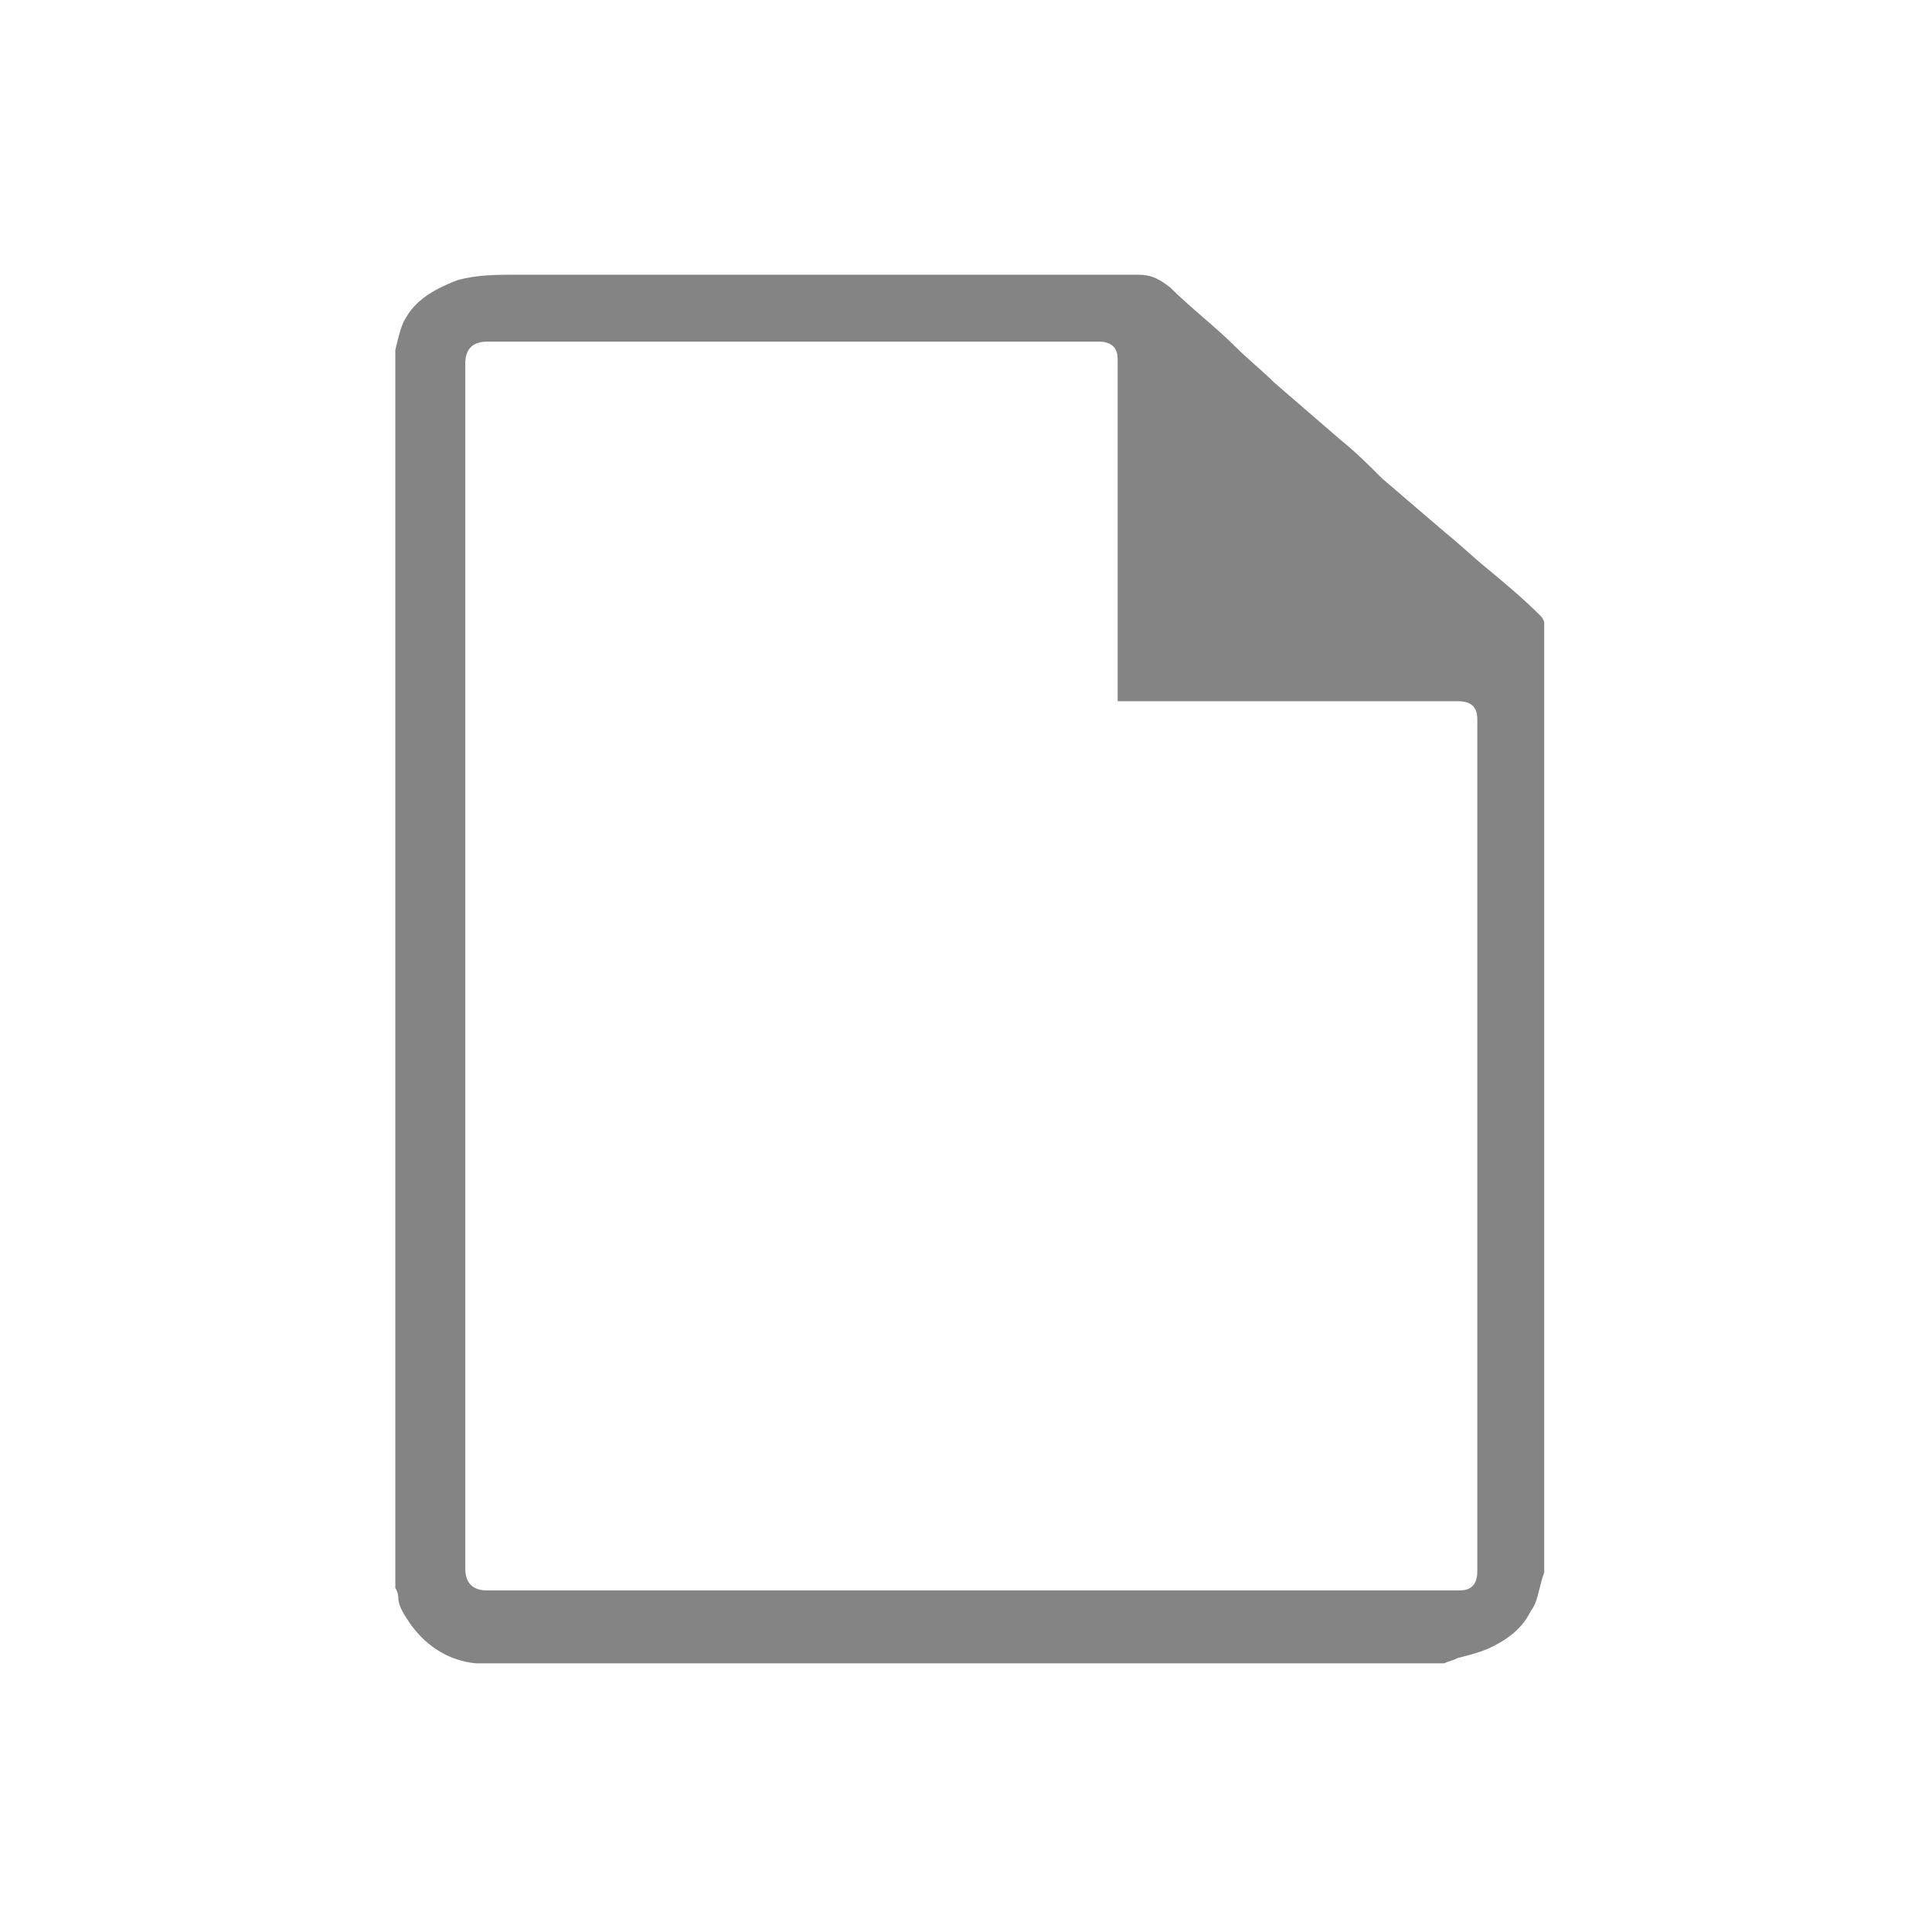
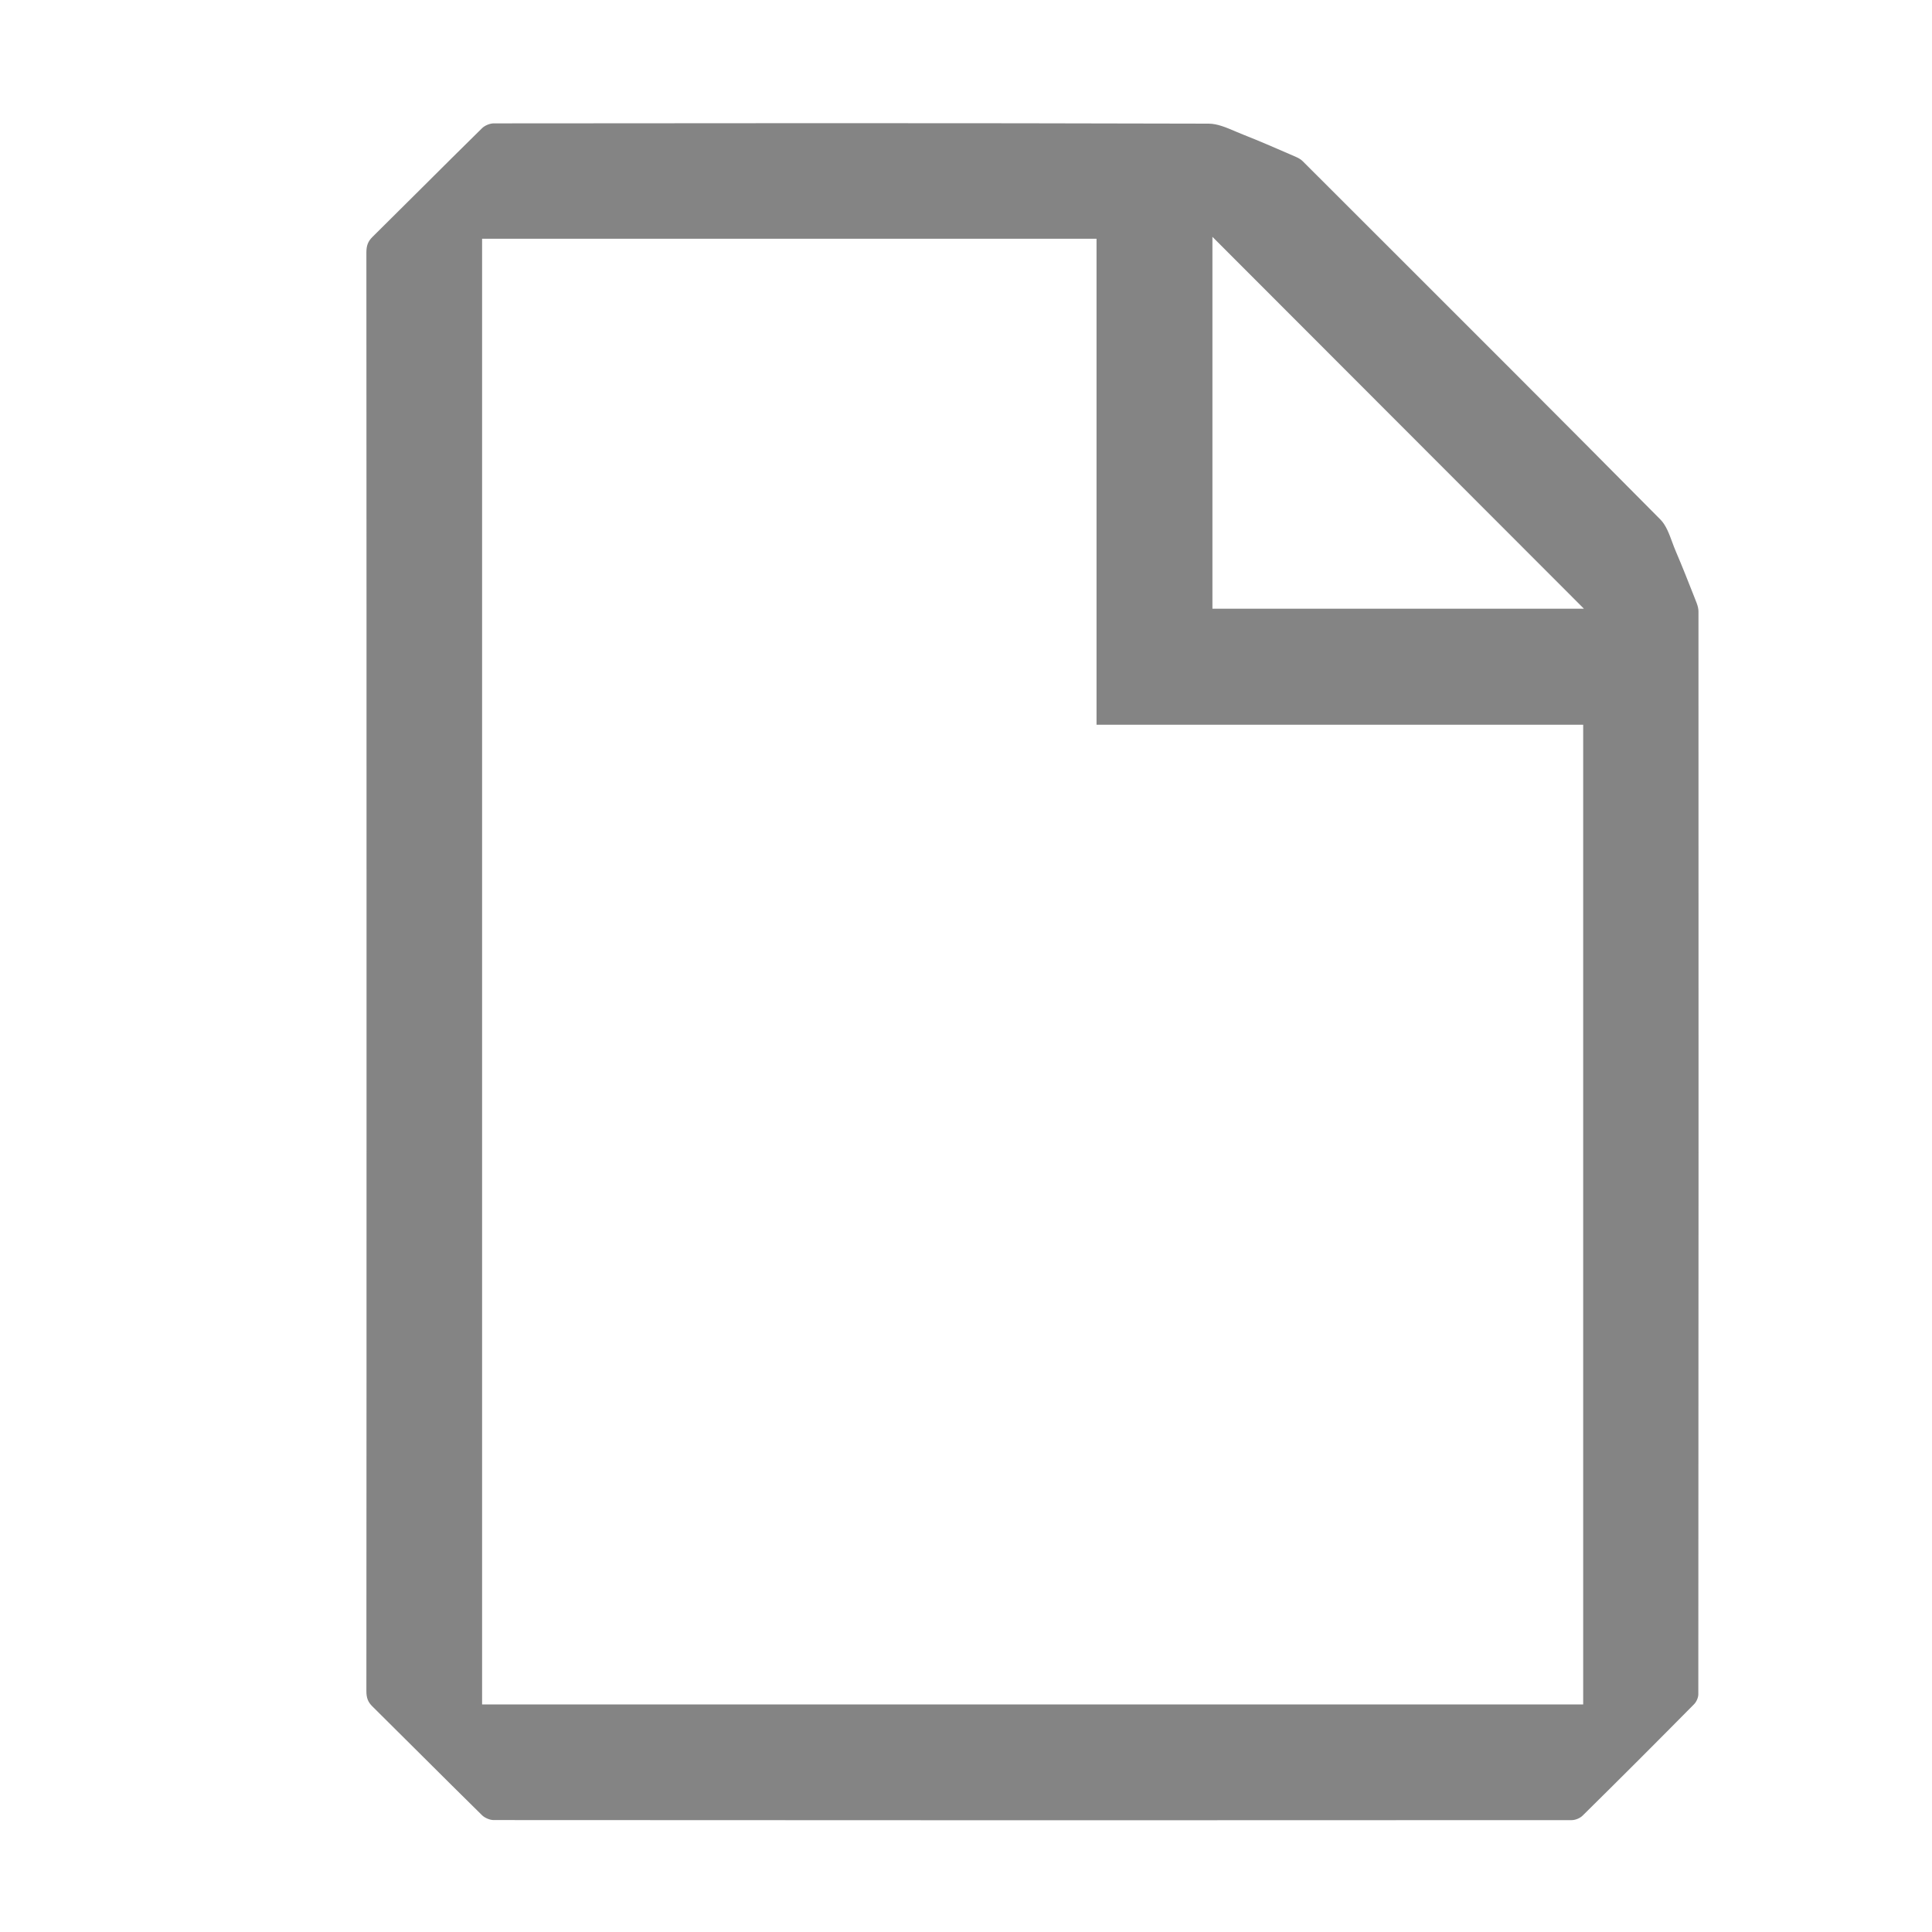
<svg xmlns="http://www.w3.org/2000/svg" version="1.1" id="Layer_1" x="0px" y="0px" width="64px" height="64px" viewBox="0 0 64 64" enable-background="new 0 0 64 64" xml:space="preserve">
  <g>
-     <path fill="#848484" d="M49.287,18.852c-0.25-0.201-0.481-0.406-0.704-0.604c-0.216-0.192-0.439-0.391-0.68-0.583l-2.043-1.75   l-0.052-0.043c-0.006-0.006-0.013-0.012-0.019-0.018c-0.391-0.391-0.877-0.878-1.362-1.266c-0.356-0.305-0.729-0.628-1.102-0.952   c-0.372-0.322-0.744-0.645-1.091-0.942c-0.007-0.006-0.013-0.011-0.019-0.017c-0.19-0.19-0.413-0.388-0.628-0.579   c-0.225-0.2-0.457-0.406-0.663-0.613c-0.34-0.34-0.714-0.665-1.076-0.978c-0.364-0.316-0.74-0.642-1.092-0.991   C38.402,9.25,38.171,9.1,37.685,9.1H17.133c-0.686,0-1.335,0-1.981,0.182c-0.876,0.331-1.402,0.713-1.703,1.24   c-0.004,0.007-0.008,0.013-0.012,0.02c-0.138,0.207-0.228,0.581-0.308,0.911l-0.033,0.137v0.556v0.397V51.56v0.396v0.596   c0,0.015-0.001,0.029-0.003,0.045c0.046,0.079,0.103,0.196,0.103,0.352c0,0.259,0.211,0.569,0.38,0.82l0.055,0.081   c0.557,0.739,1.273,1.16,2.13,1.25h0.38h0.298h31.175h0.224c0.085-0.038,0.155-0.062,0.218-0.082   c0.068-0.022,0.127-0.042,0.205-0.081c0.021-0.011,0.044-0.019,0.067-0.024c0.396-0.1,0.762-0.191,1.124-0.373   c0.609-0.305,1.004-0.668,1.241-1.143c0.009-0.018,0.02-0.034,0.031-0.051c0.145-0.192,0.204-0.433,0.272-0.711   c0.044-0.174,0.088-0.354,0.157-0.542v-0.335V51.56V20.598c-0.011-0.042-0.061-0.137-0.101-0.178   C50.463,19.83,49.865,19.333,49.287,18.852z M48.938,52.056c0,0.629-0.44,0.629-0.629,0.629H16.141   c-0.483,0-0.728-0.245-0.728-0.729V32.1V12.045c0-0.483,0.245-0.728,0.728-0.728h20.254c0.629,0,0.629,0.44,0.629,0.628v11.219   c0,0.027,0.001,0.048,0.002,0.063c0.016,0.001,0.036,0.002,0.063,0.002h11.22c0.629,0,0.629,0.44,0.629,0.629V52.056z" />
+     <path fill="#848484" d="M16.352,60.292c-0.125,0-0.294-0.071-0.386-0.162c-0.67-0.658-1.334-1.32-2-1.983   c-0.544-0.542-1.088-1.084-1.634-1.624c-0.142-0.14-0.196-0.281-0.195-0.508c0.005-6.953,0.005-13.904,0.005-20.856V32.17   c0-7.937,0-15.873-0.005-23.81c0-0.225,0.056-0.367,0.198-0.508c0.552-0.545,1.102-1.092,1.651-1.64   c0.66-0.657,1.319-1.314,1.983-1.966c0.092-0.09,0.259-0.159,0.387-0.159c3.676-0.004,7.353-0.007,11.029-0.007   c4.219,0,8.437,0.004,12.654,0.016c0.287,0,0.592,0.131,0.886,0.257l0.266,0.11c0.509,0.2,1.012,0.419,1.515,0.637l0.231,0.101   c0.091,0.039,0.167,0.088,0.22,0.142L45,7.184c3.34,3.335,6.679,6.671,10.001,10.024c0.185,0.185,0.291,0.472,0.393,0.75   c0.039,0.105,0.077,0.209,0.12,0.308c0.218,0.508,0.42,1.023,0.623,1.538l0.064,0.164c0.042,0.109,0.063,0.206,0.063,0.286   c0.004,11.958,0.004,23.916-0.005,35.873c0,0.106-0.063,0.252-0.144,0.331c-1.222,1.236-2.45,2.466-3.688,3.686   c-0.086,0.086-0.241,0.15-0.361,0.15c-5.775,0.003-11.554,0.005-17.33,0.005C28.608,60.298,22.481,60.296,16.352,60.292z    M15.97,56.462h36.475V24.008H36.324v-16.1H15.97V56.462z M40.163,20.165H52.47L40.163,7.845V20.165z" />
  </g>
</svg>
